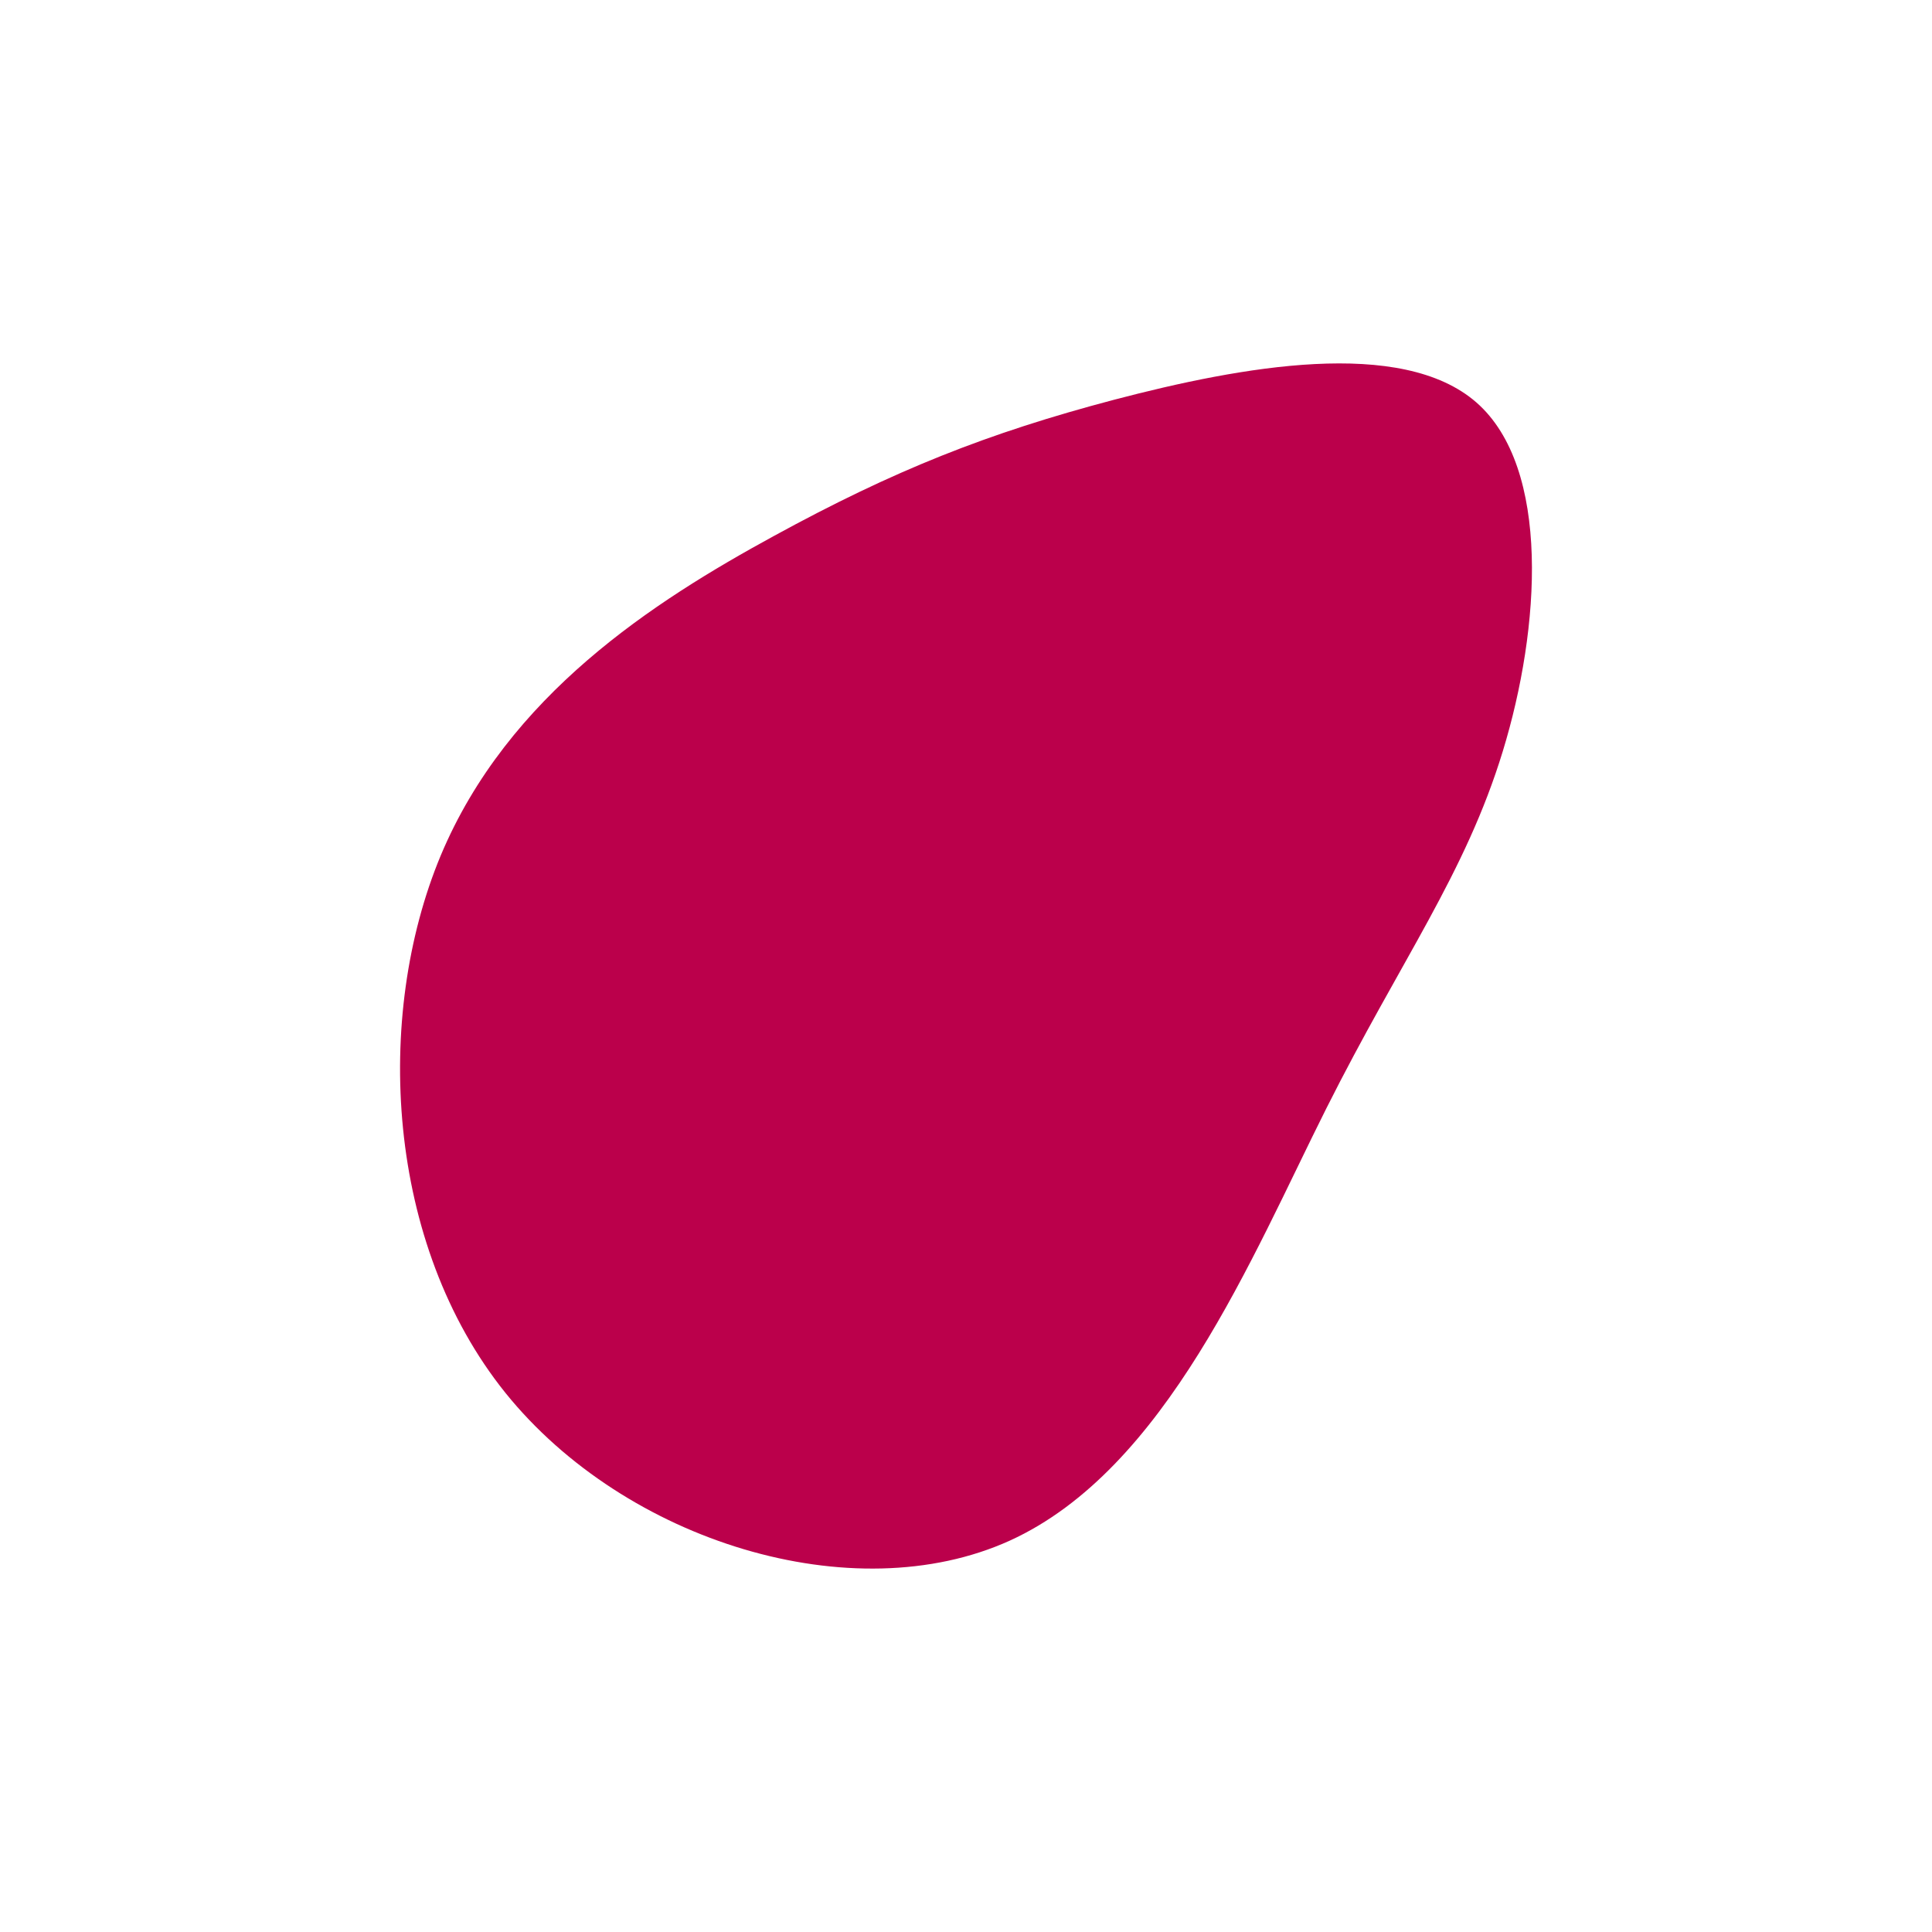
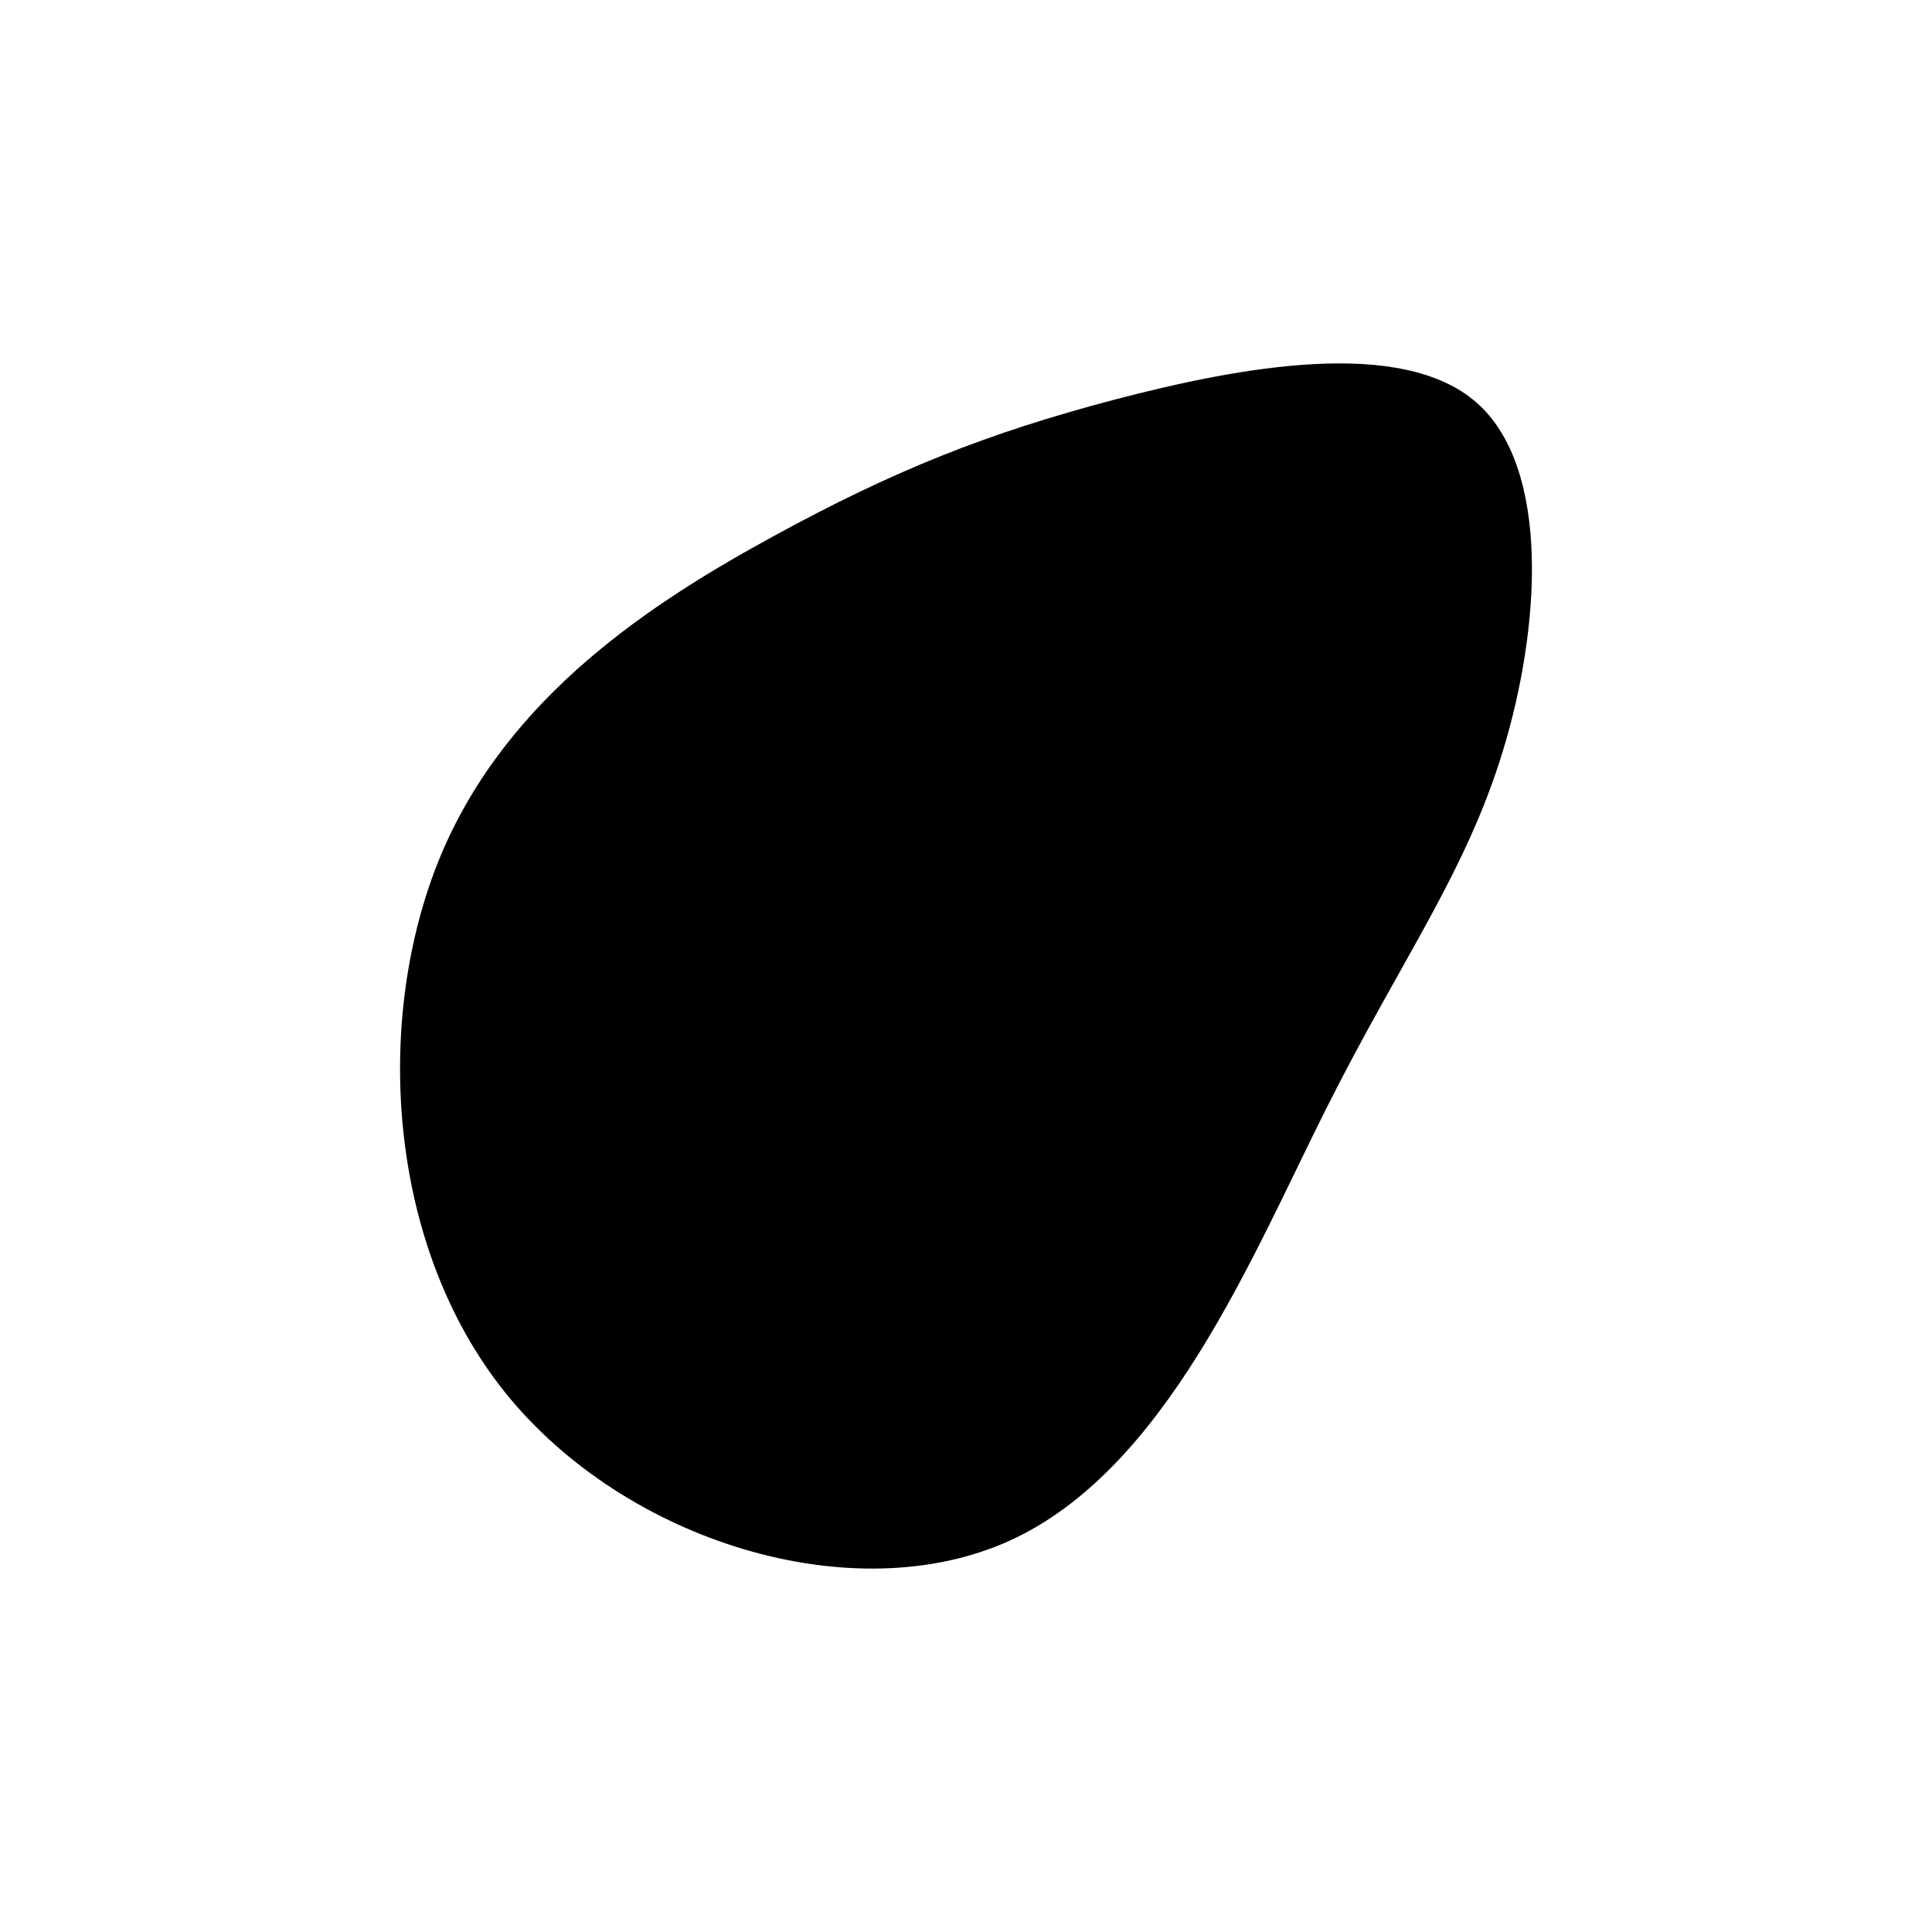
<svg xmlns="http://www.w3.org/2000/svg" id="visual" viewBox="0 0 900 900" width="900" height="900" version="1.1">
  <g transform="translate(503.4809 367.3937)">
-     <path d="M184.3 -179.9C219.1 -149.4 214.1 -74.7 196.6 -17.5C179.1 39.8 149.2 79.6 114.4 148.9C79.6 218.2 39.8 317.1 -33.1 350.3C-106.1 383.4 -212.1 350.8 -268 281.5C-323.8 212.1 -329.4 106.1 -298.2 31.2C-266.9 -43.6 -198.9 -87.2 -143 -117.7C-87.2 -148.2 -43.6 -165.6 15.6 -181.2C74.7 -196.7 149.4 -210.4 184.3 -179.9" fill="#BB004B" />
+     <path d="M184.3 -179.9C219.1 -149.4 214.1 -74.7 196.6 -17.5C179.1 39.8 149.2 79.6 114.4 148.9C79.6 218.2 39.8 317.1 -33.1 350.3C-106.1 383.4 -212.1 350.8 -268 281.5C-323.8 212.1 -329.4 106.1 -298.2 31.2C-266.9 -43.6 -198.9 -87.2 -143 -117.7C-87.2 -148.2 -43.6 -165.6 15.6 -181.2C74.7 -196.7 149.4 -210.4 184.3 -179.9" fill="current" />
  </g>
</svg>
